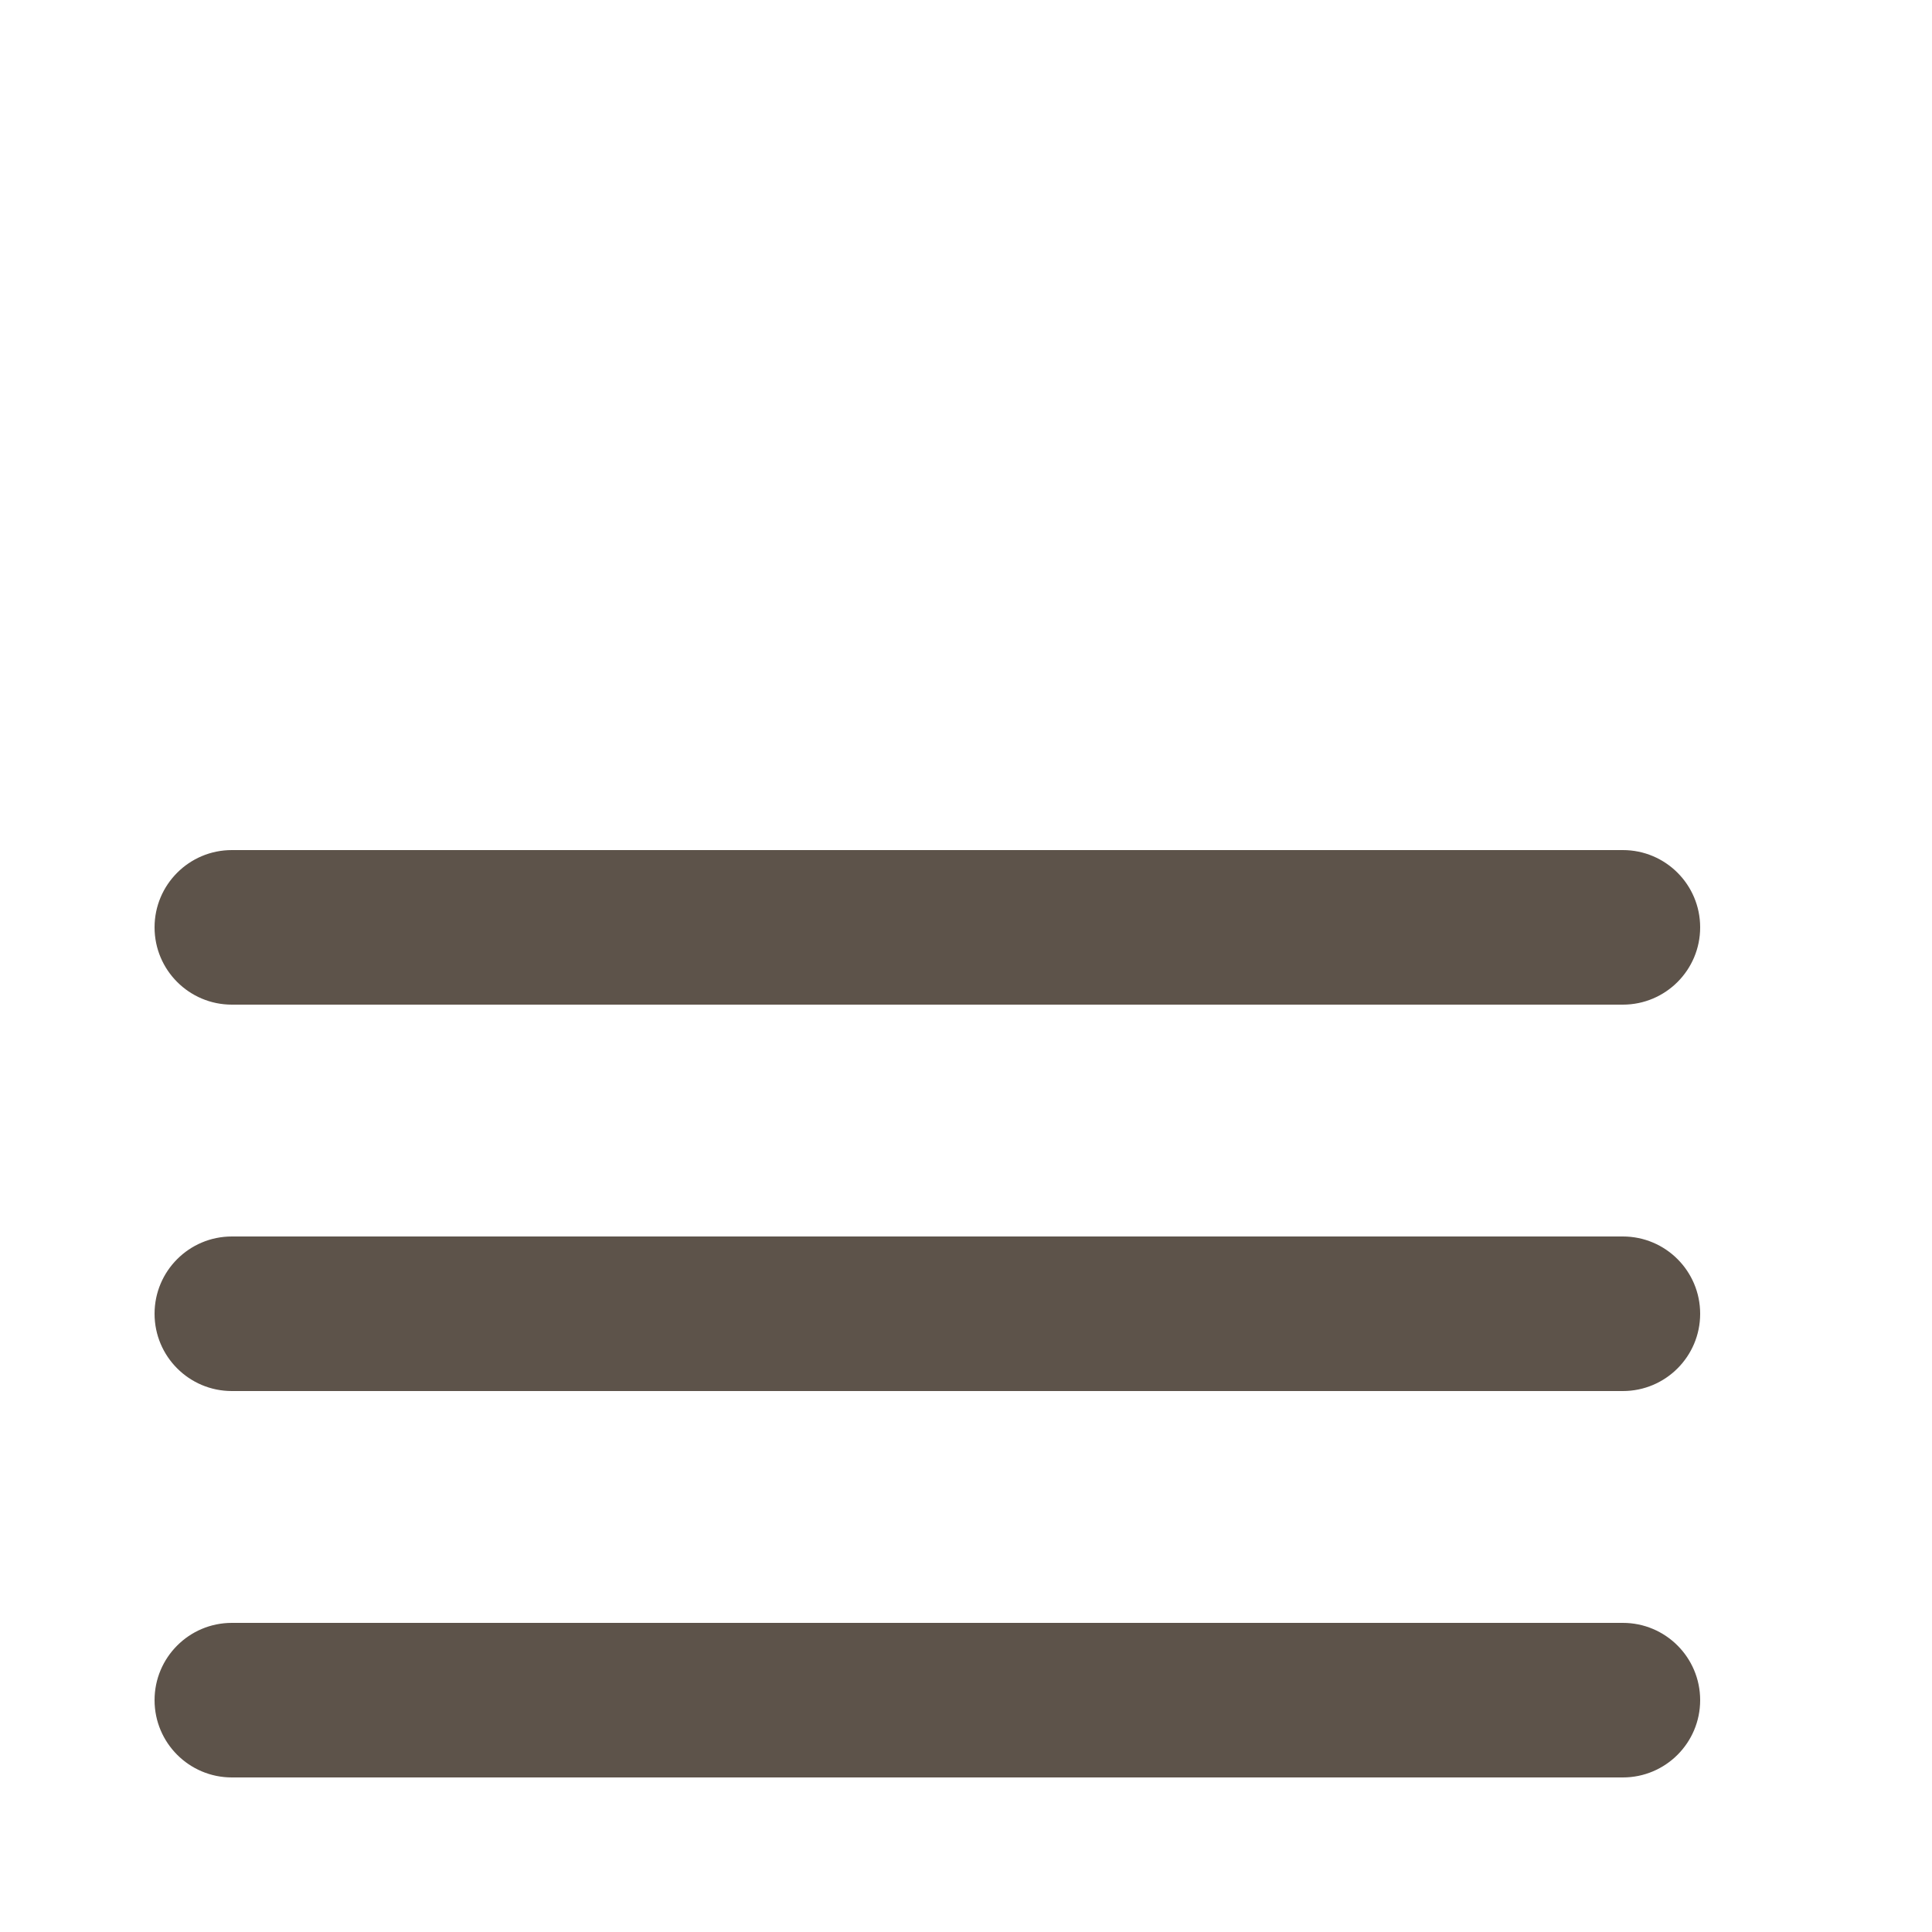
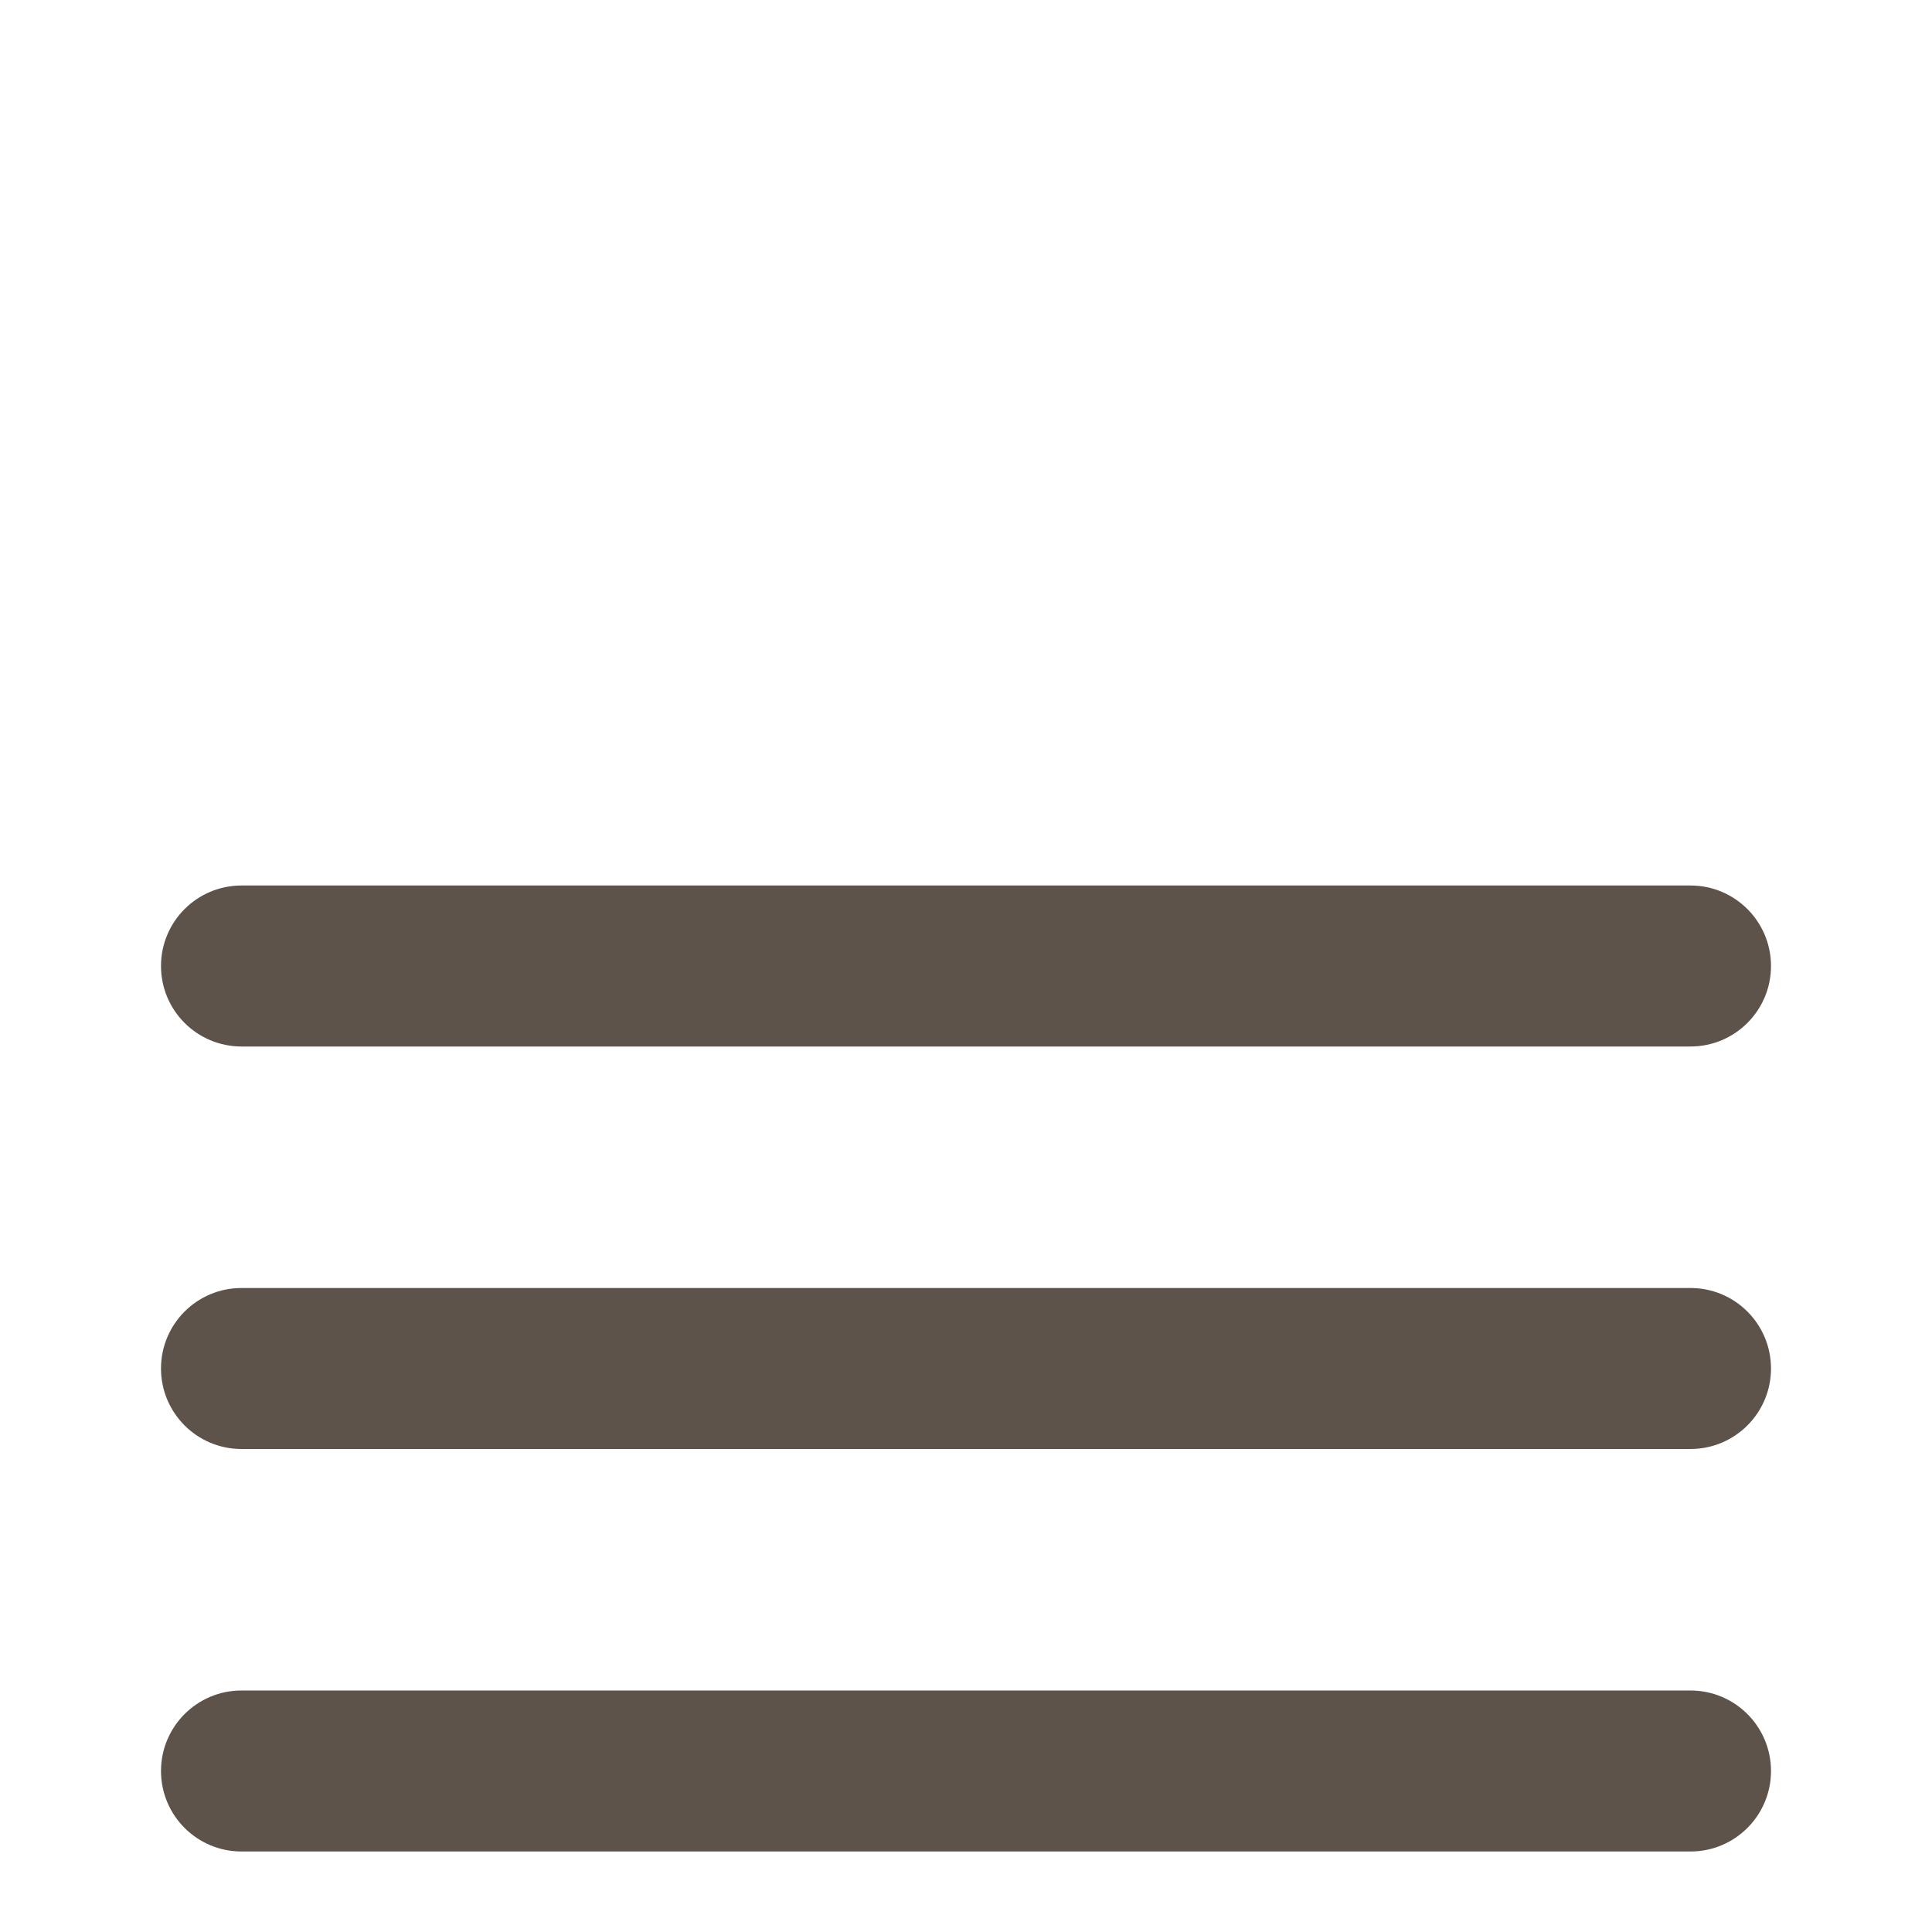
- <svg xmlns="http://www.w3.org/2000/svg" viewBox="0 -5 25 25">
+ <svg xmlns="http://www.w3.org/2000/svg" viewBox="0 -5 24 24">
  <path fill="#5D534A" d="M3,8H21a1,1,0,0,0,0-2H3A1,1,0,0,0,3,8Zm18,8H3a1,1,0,0,0,0,2H21a1,1,0,0,0,0-2Zm0-5H3a1,1,0,0,0,0,2H21a1,1,0,0,0,0-2Z" />
</svg>
